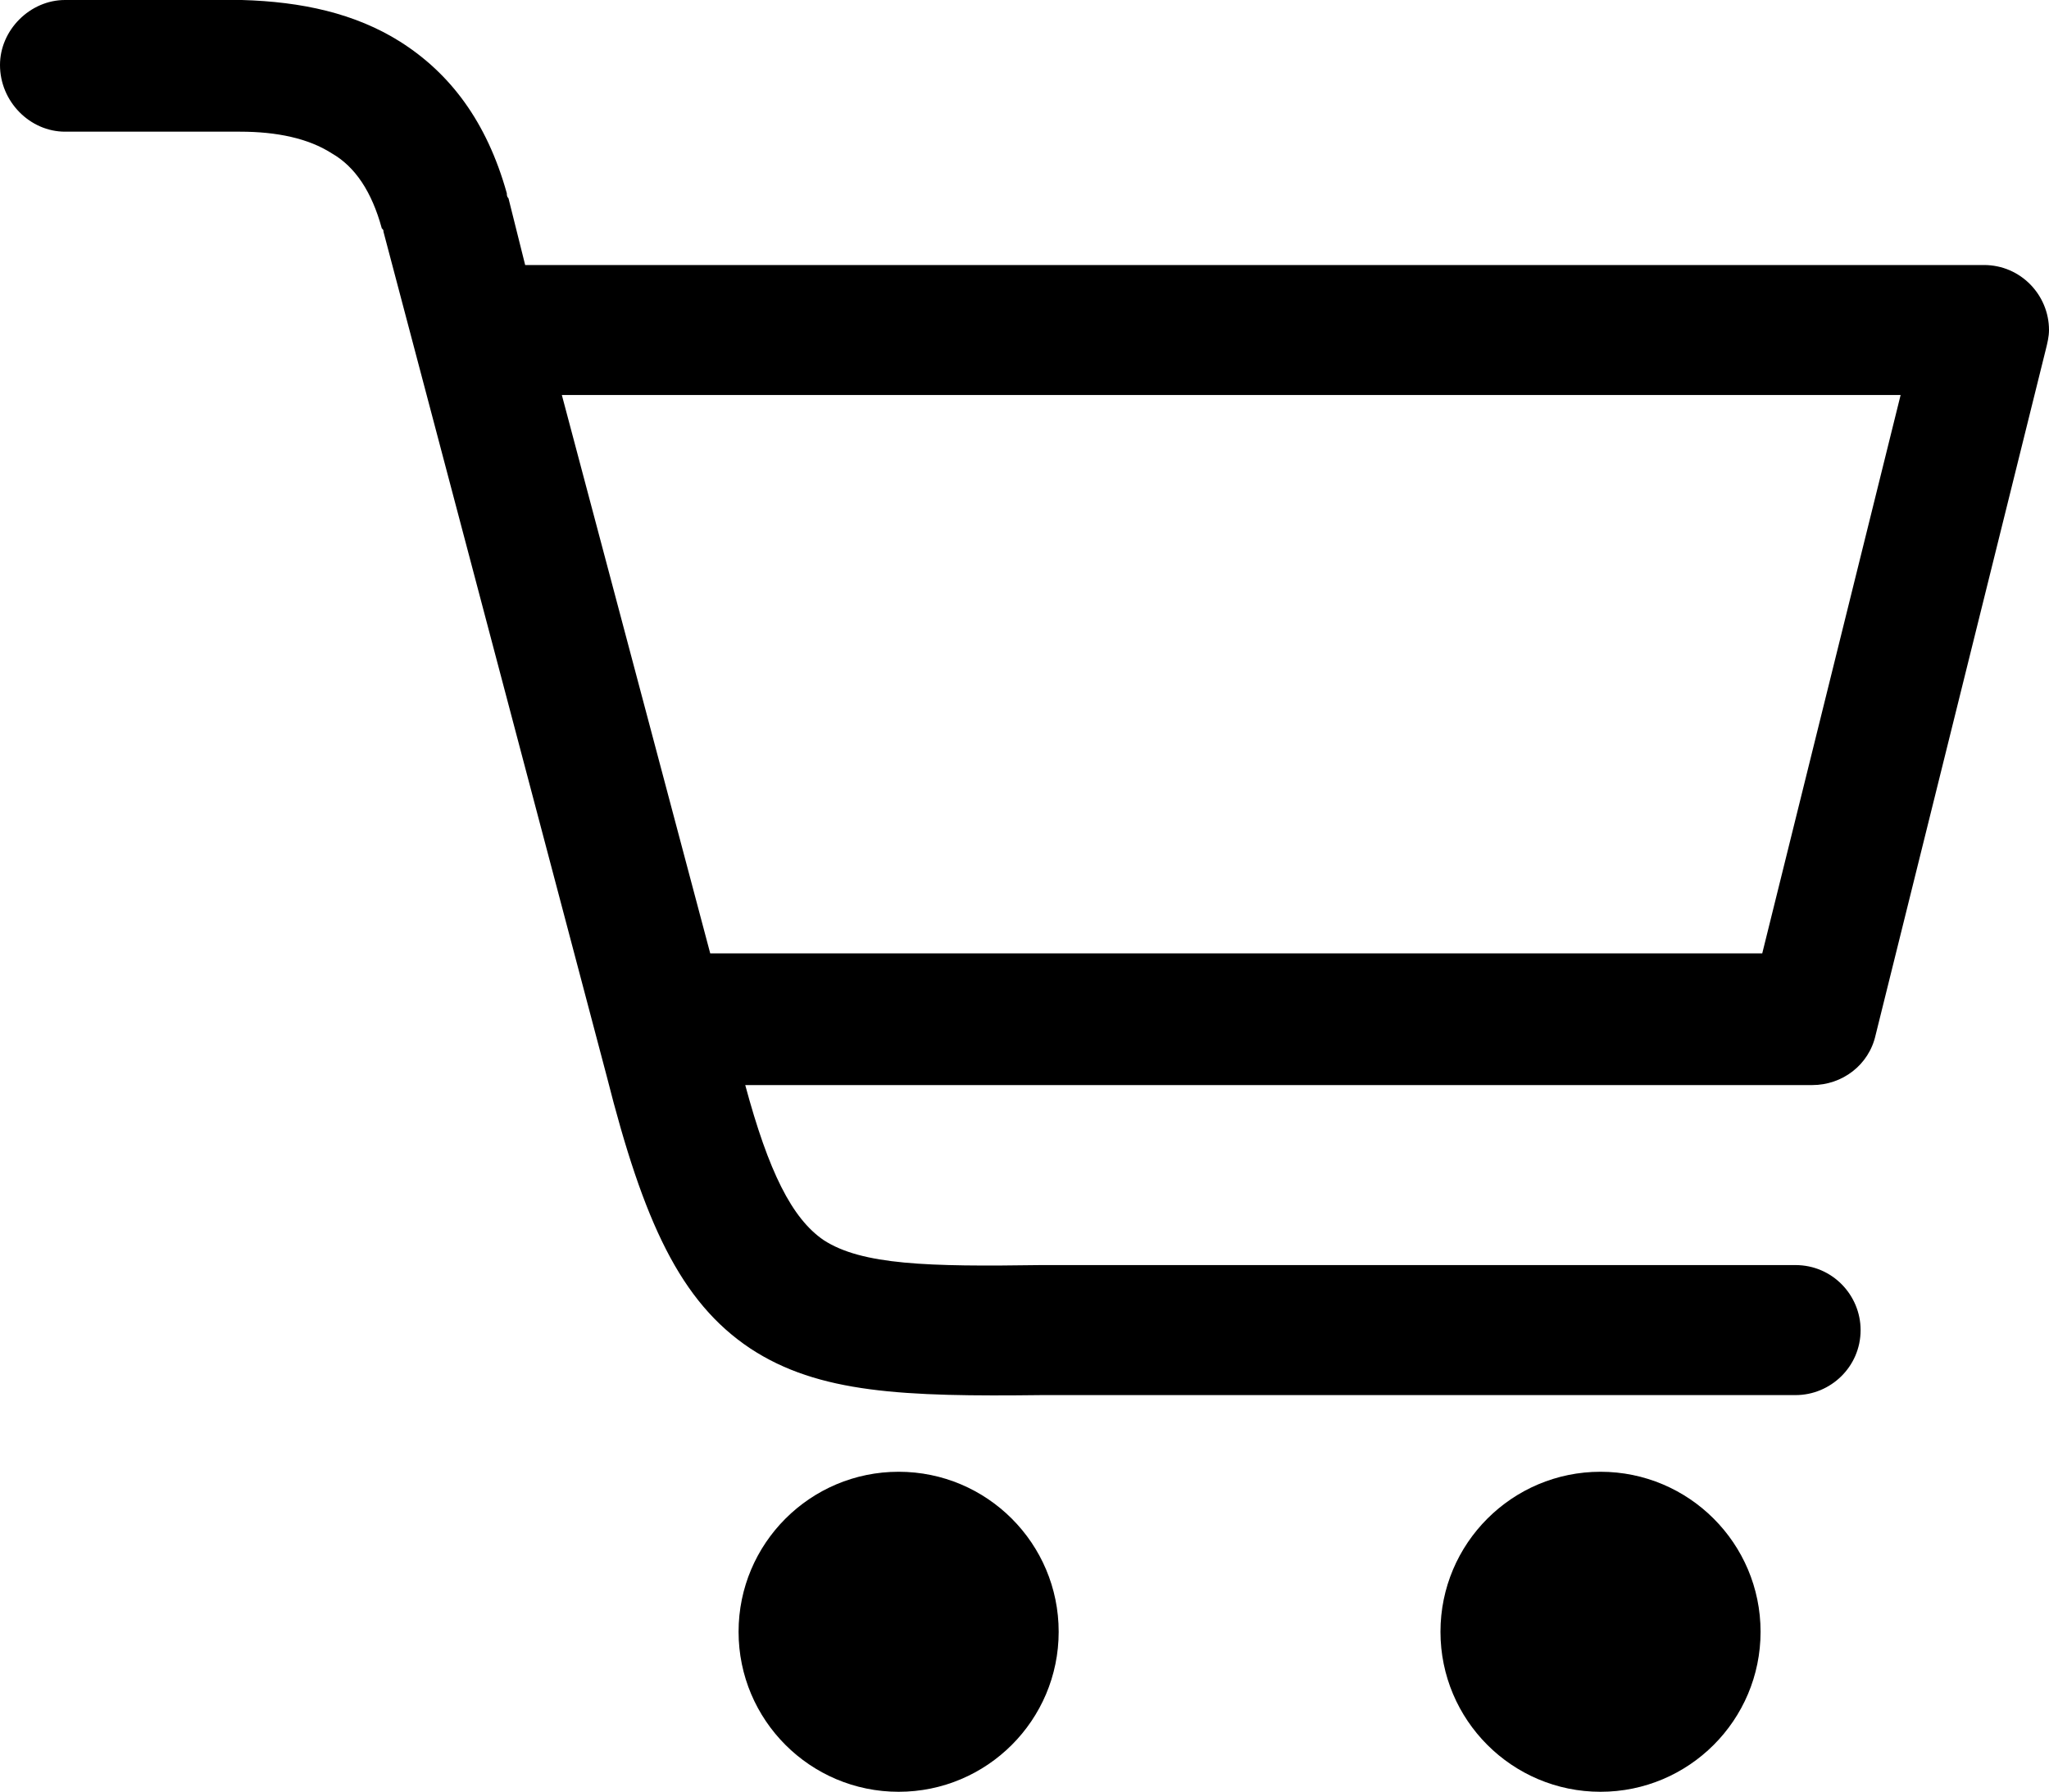
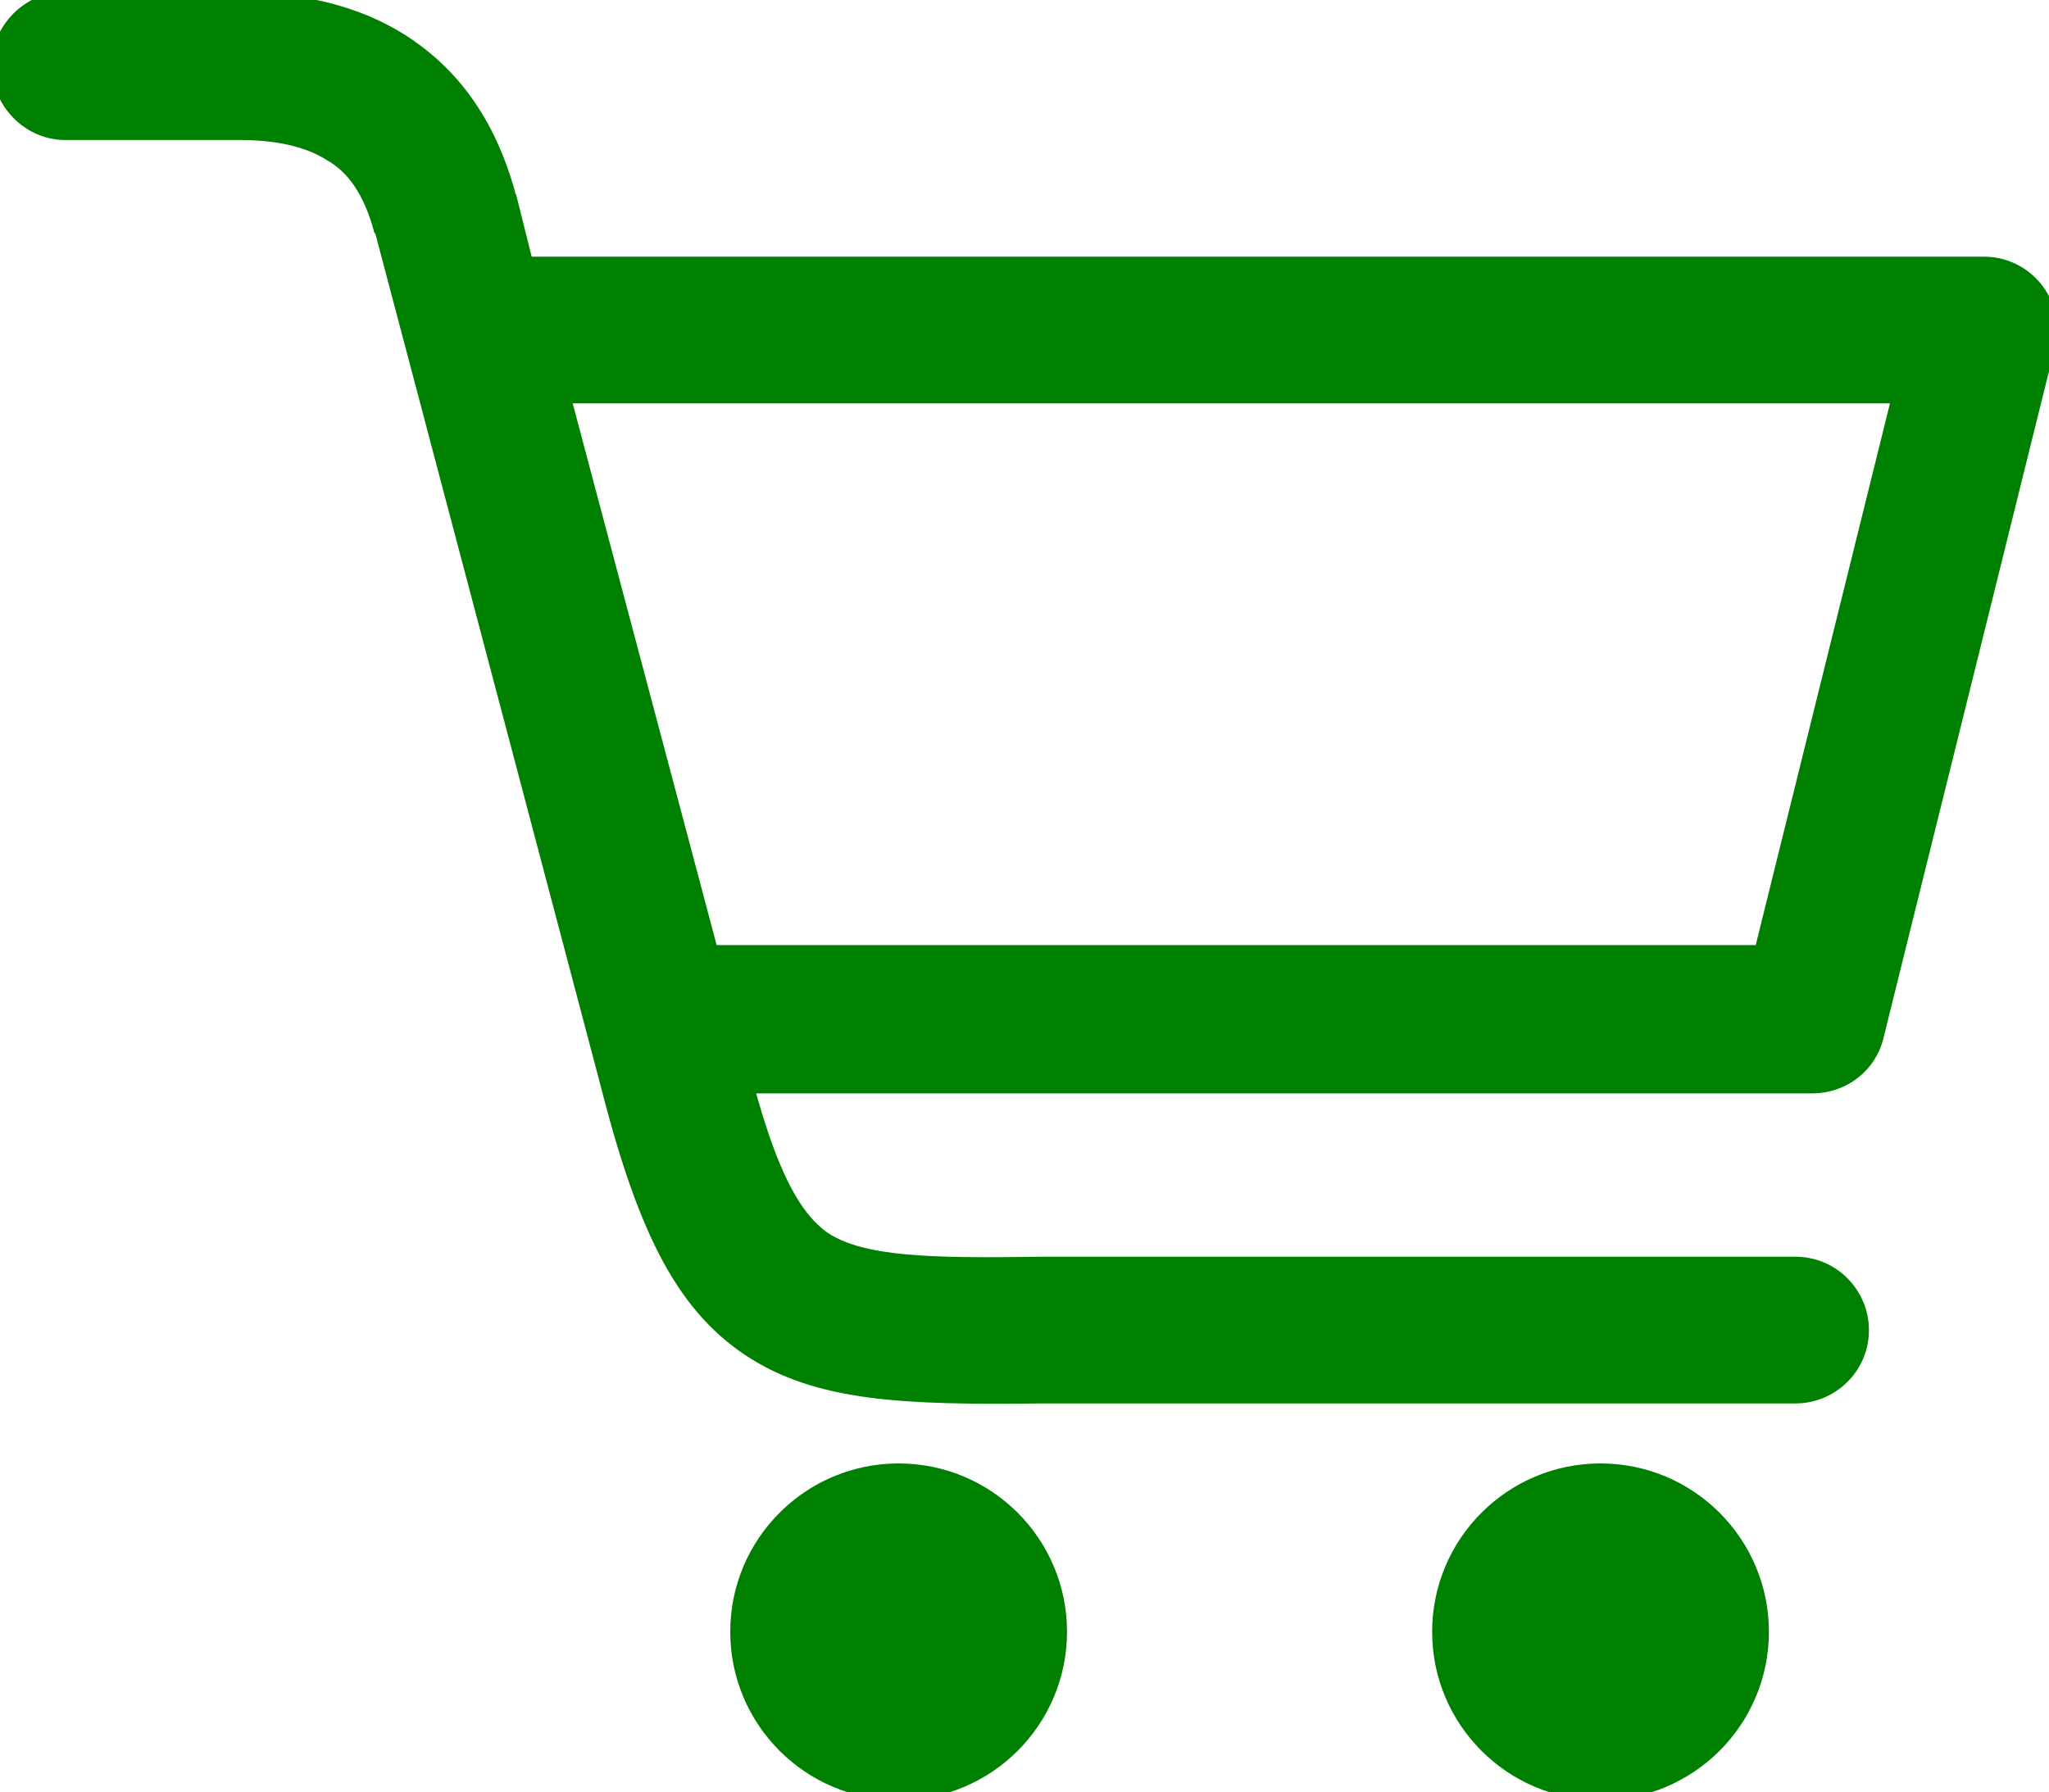
<svg xmlns="http://www.w3.org/2000/svg" version="1.1" id="Layer_1" x="0px" y="0px" viewBox="0 0 122.9 107.5" style="enable-background:new 0 0 122.9 107.5" xml:space="preserve">
  <g>
-     <path d="M3.9,7.9C1.8,7.9,0,6.1,0,3.9C0,1.8,1.8,0,3.9,0h10.2c0.1,0,0.3,0,0.4,0c3.6,0.1,6.8,0.8,9.5,2.5c3,1.9,5.2,4.8,6.4,9.1 c0,0.1,0,0.2,0.1,0.3l1,4H119c2.2,0,3.9,1.8,3.9,3.9c0,0.4-0.1,0.8-0.2,1.2l-10.2,41.1c-0.4,1.8-2,3-3.8,3v0H44.7 c1.4,5.2,2.8,8,4.7,9.3c2.3,1.5,6.3,1.6,13,1.5h0.1v0h45.2c2.2,0,3.9,1.8,3.9,3.9c0,2.2-1.8,3.9-3.9,3.9H62.5v0 c-8.3,0.1-13.4-0.1-17.5-2.8c-4.2-2.8-6.4-7.6-8.6-16.3l0,0L23,13.9c0-0.1,0-0.1-0.1-0.2c-0.6-2.2-1.6-3.7-3-4.5 c-1.4-0.9-3.3-1.3-5.5-1.3c-0.1,0-0.2,0-0.3,0H3.9L3.9,7.9z M96,88.3c5.3,0,9.6,4.3,9.6,9.6c0,5.3-4.3,9.6-9.6,9.6 c-5.3,0-9.6-4.3-9.6-9.6C86.4,92.6,90.7,88.3,96,88.3L96,88.3z M53.9,88.3c5.3,0,9.6,4.3,9.6,9.6c0,5.3-4.3,9.6-9.6,9.6 c-5.3,0-9.6-4.3-9.6-9.6C44.3,92.6,48.6,88.3,53.9,88.3L53.9,88.3z M33.7,23.7l8.9,33.5h63.1l8.3-33.5H33.7L33.7,23.7z" />
+     <path stroke="green" fill="green" d="M3.9,7.9C1.8,7.9,0,6.1,0,3.9C0,1.8,1.8,0,3.9,0h10.2c0.1,0,0.3,0,0.4,0c3.6,0.1,6.8,0.8,9.5,2.5c3,1.9,5.2,4.8,6.4,9.1 c0,0.1,0,0.2,0.1,0.3l1,4H119c2.2,0,3.9,1.8,3.9,3.9c0,0.4-0.1,0.8-0.2,1.2l-10.2,41.1c-0.4,1.8-2,3-3.8,3v0H44.7 c1.4,5.2,2.8,8,4.7,9.3c2.3,1.5,6.3,1.6,13,1.5h0.1v0h45.2c2.2,0,3.9,1.8,3.9,3.9c0,2.2-1.8,3.9-3.9,3.9H62.5v0 c-8.3,0.1-13.4-0.1-17.5-2.8c-4.2-2.8-6.4-7.6-8.6-16.3l0,0L23,13.9c0-0.1,0-0.1-0.1-0.2c-0.6-2.2-1.6-3.7-3-4.5 c-1.4-0.9-3.3-1.3-5.5-1.3c-0.1,0-0.2,0-0.3,0H3.9L3.9,7.9z M96,88.3c5.3,0,9.6,4.3,9.6,9.6c0,5.3-4.3,9.6-9.6,9.6 c-5.3,0-9.6-4.3-9.6-9.6C86.4,92.6,90.7,88.3,96,88.3L96,88.3z M53.9,88.3c5.3,0,9.6,4.3,9.6,9.6c0,5.3-4.3,9.6-9.6,9.6 c-5.3,0-9.6-4.3-9.6-9.6C44.3,92.6,48.6,88.3,53.9,88.3L53.9,88.3z M33.7,23.7l8.9,33.5h63.1l8.3-33.5H33.7L33.7,23.7z" />
  </g>
</svg>
